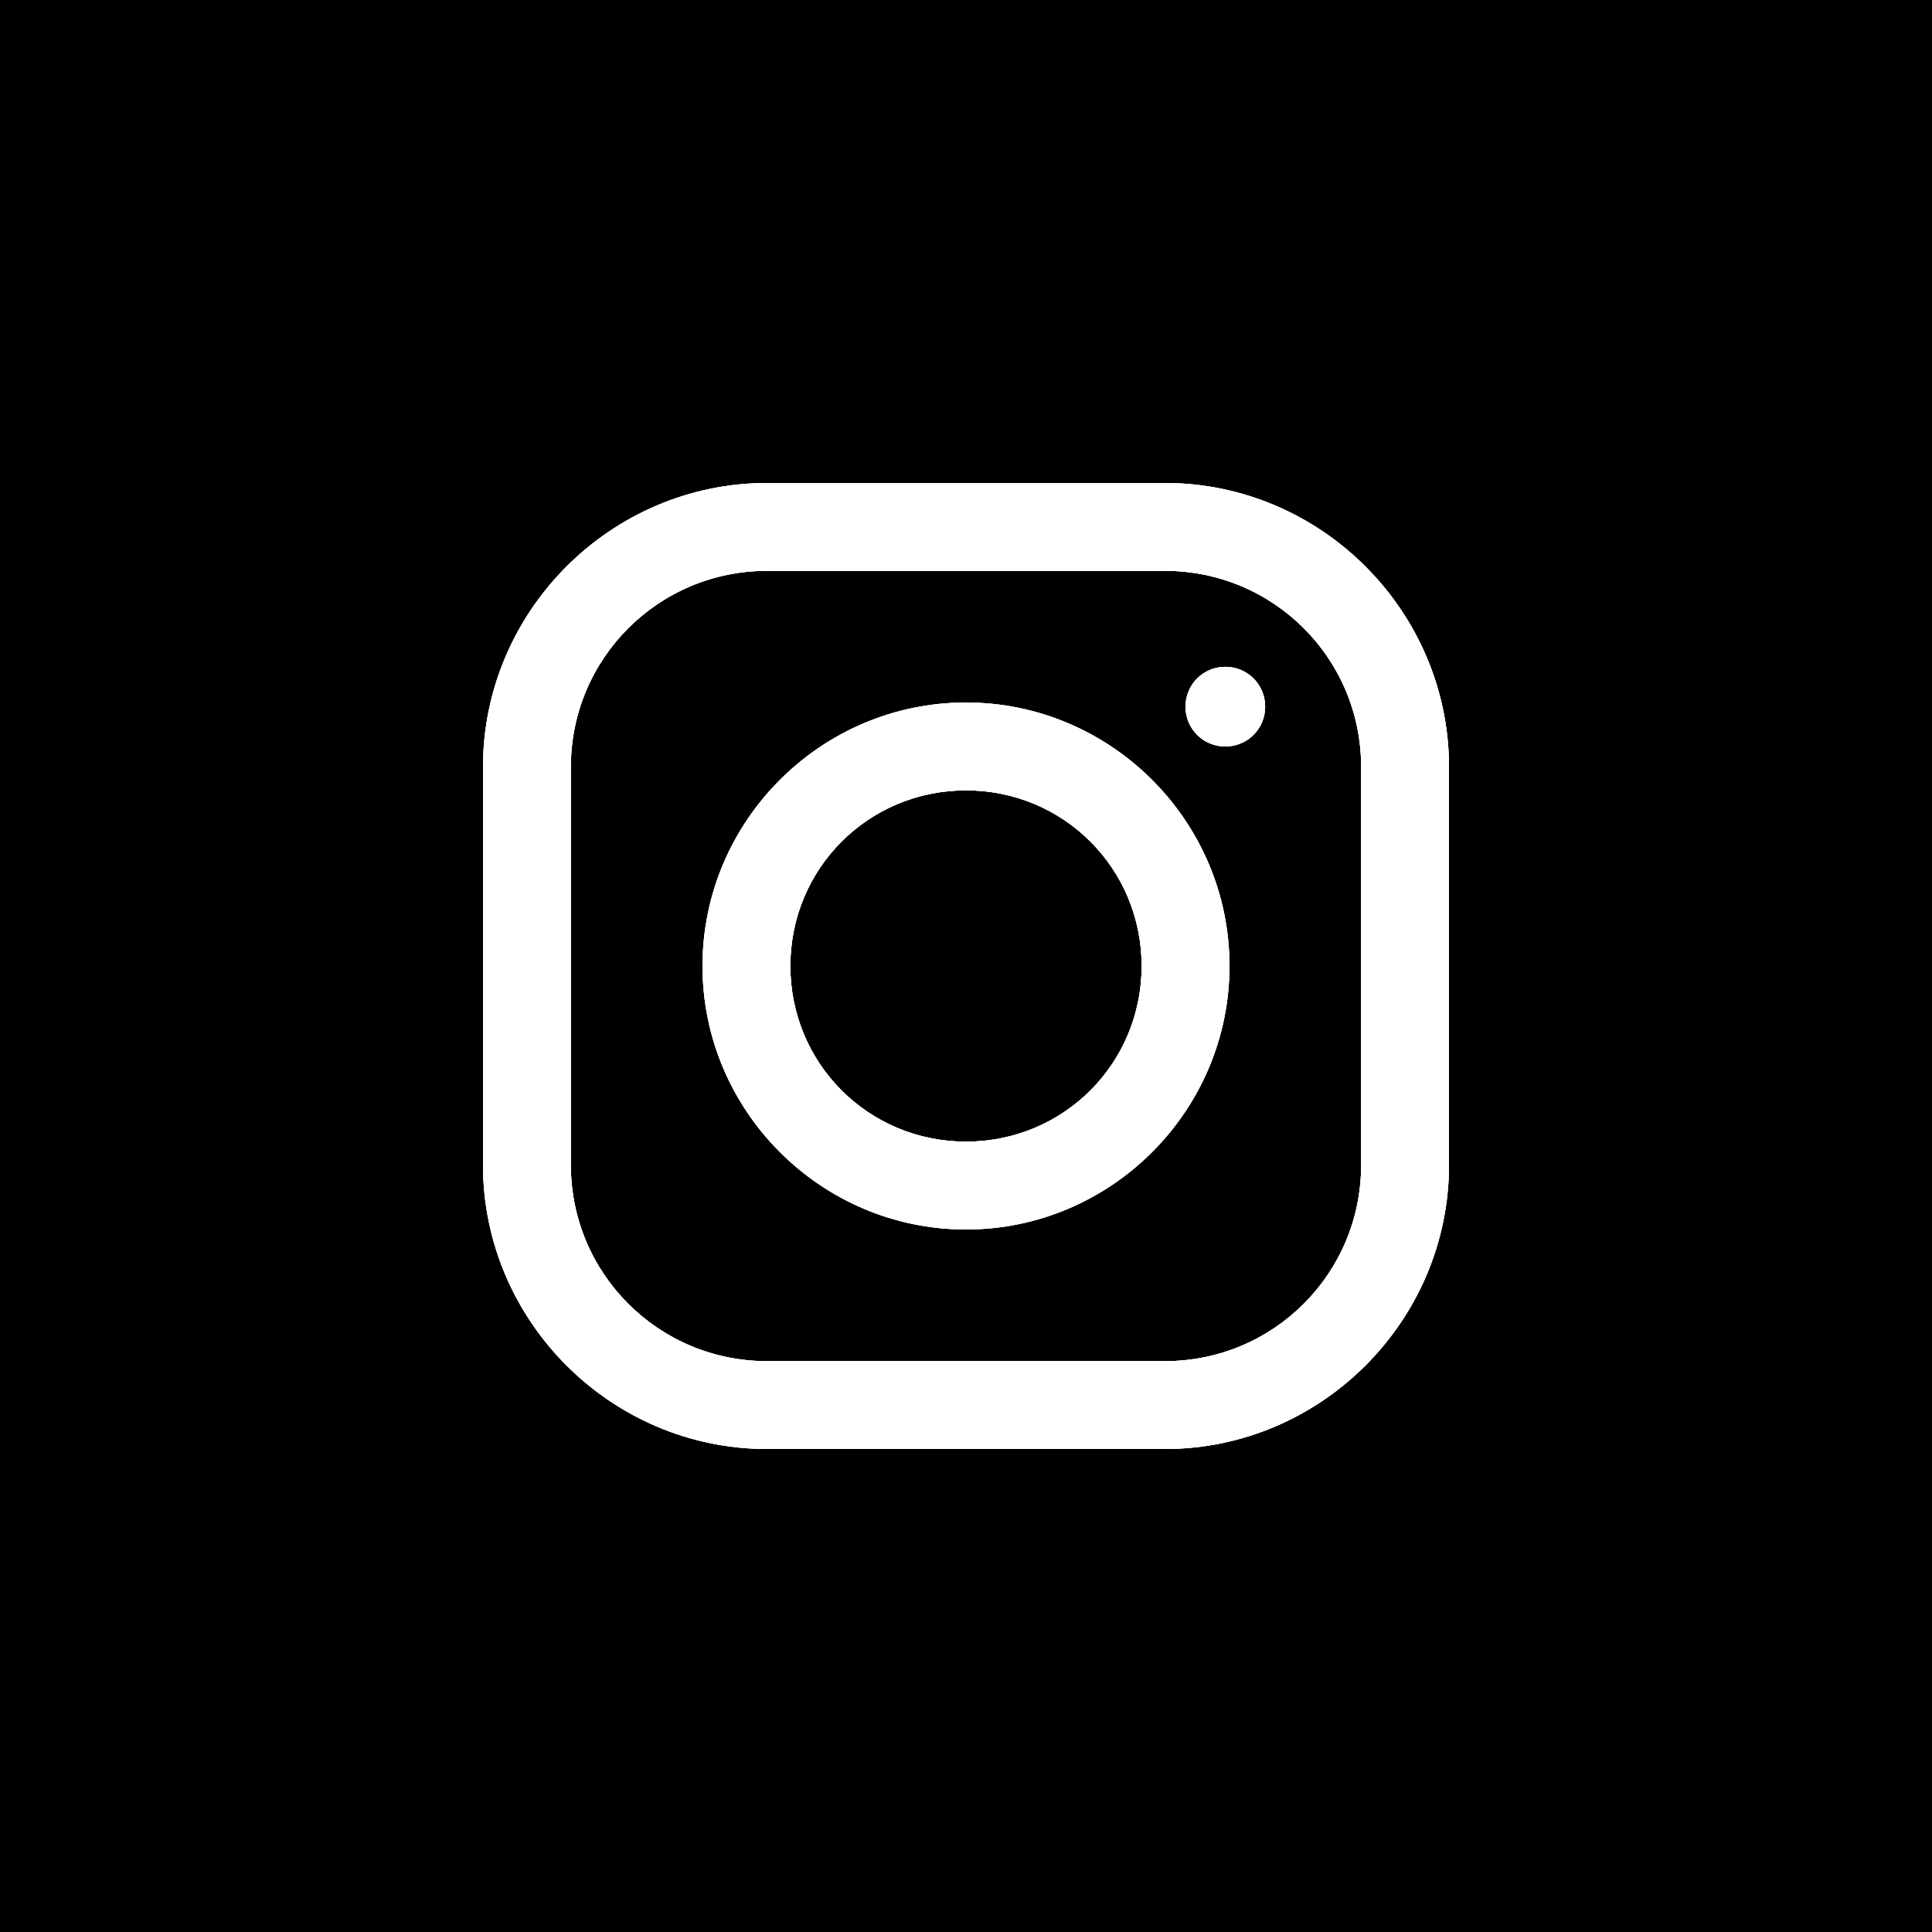
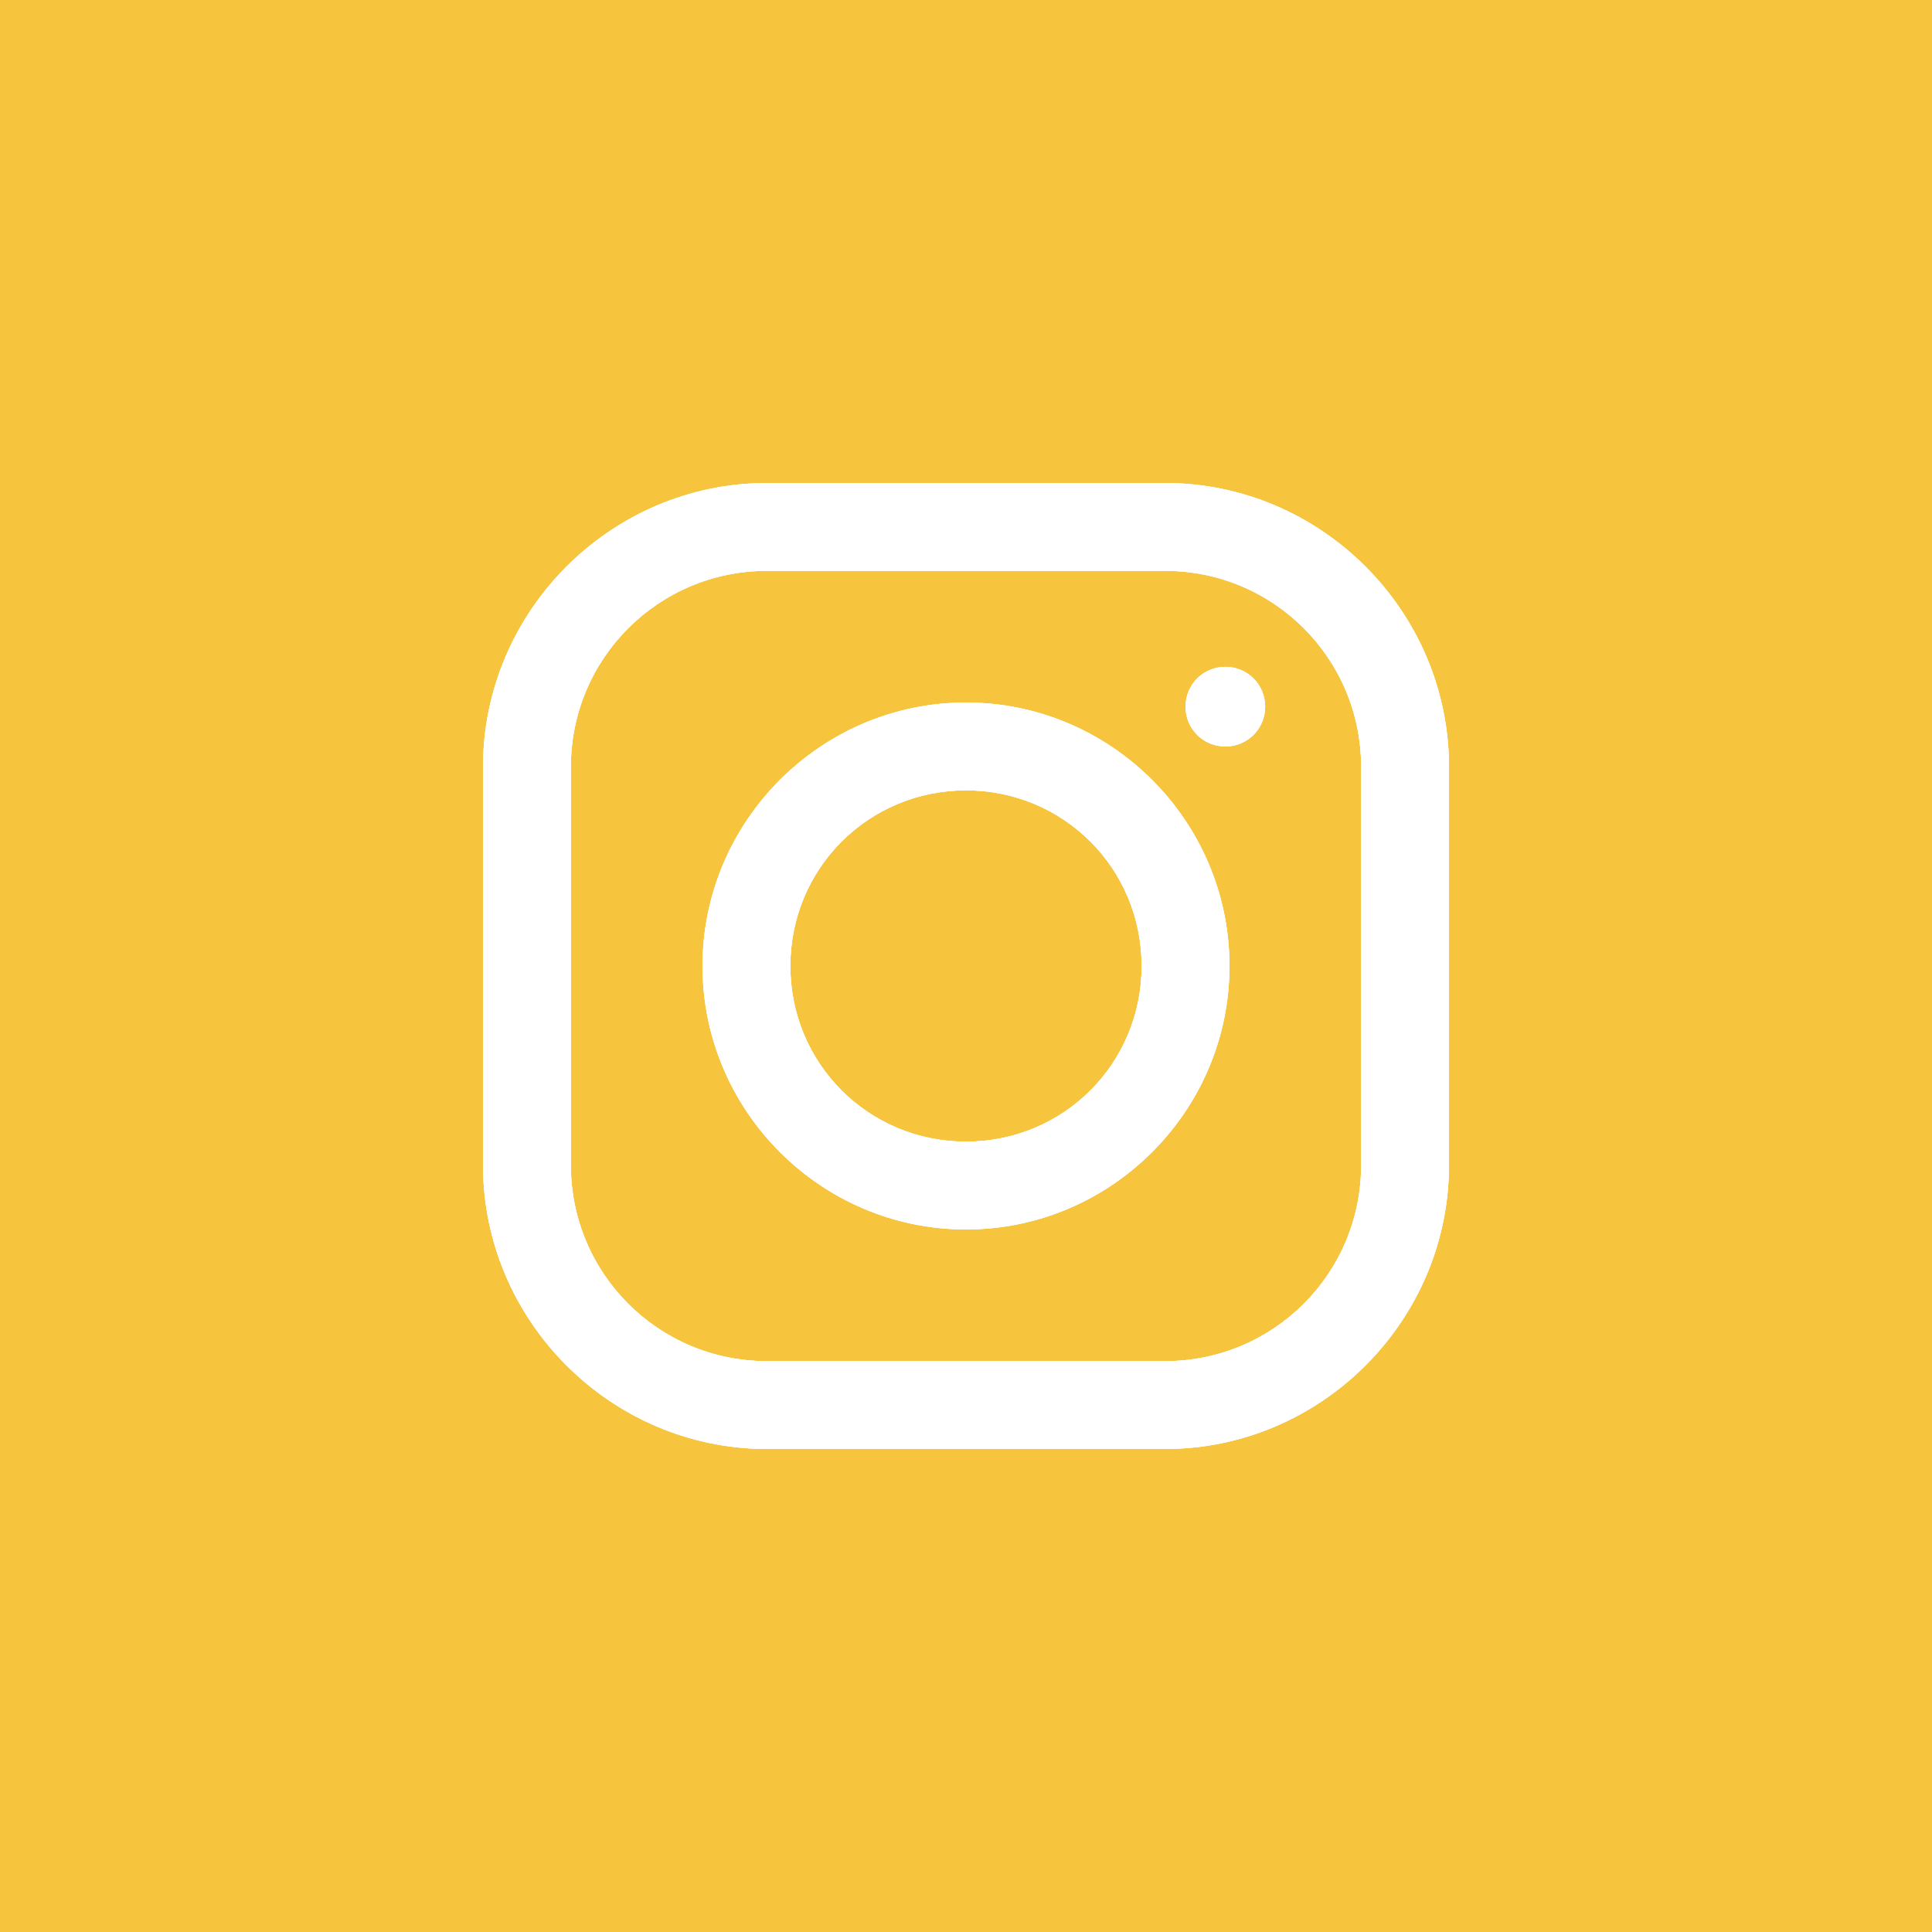
- <svg xmlns="http://www.w3.org/2000/svg" class="si617836735d59c7002386613e1045072260a3475a9a020e110494cd171635268562028 svgIcon_1J7 filled_Qbi" viewBox="0 0 32 32" style="border-radius:50%">
+ <svg xmlns="http://www.w3.org/2000/svg" class="si617836735d59c7002386613e1045072260a3475a9a020e110494cd171635268562028 svgIcon_1J7 filled_Qbi" viewBox="0 0 32 32" style="border-radius:50%" fill="#f6c43d">
  <g>
    <path class="outer_bDW" d="M0,0 L32,0 L32,32 L0,32 L0,0 Z M12.705,8 C10.122,8 8,10.119 8,12.705 L8,19.295 C8,21.878 10.119,24 12.705,24 L19.295,24 C21.878,24 24,21.881 24,19.295 L24,12.705 C24,10.122 21.881,8 19.295,8 L12.705,8 Z M12.705,9.455 L19.295,9.455 C21.094,9.455 22.545,10.906 22.545,12.705 L22.545,19.295 C22.545,21.094 21.094,22.545 19.295,22.545 L12.705,22.545 C10.906,22.545 9.455,21.094 9.455,19.295 L9.455,12.705 C9.455,10.906 10.906,9.455 12.705,9.455 Z M20.295,11.045 C19.929,11.045 19.636,11.338 19.636,11.705 C19.636,12.071 19.929,12.364 20.295,12.364 C20.662,12.364 20.955,12.071 20.955,11.705 C20.955,11.338 20.662,11.045 20.295,11.045 Z M16,11.636 C13.599,11.636 11.636,13.599 11.636,16 C11.636,18.401 13.599,20.364 16,20.364 C18.401,20.364 20.364,18.401 20.364,16 C20.364,13.599 18.401,11.636 16,11.636 Z M16,13.091 C17.616,13.091 18.909,14.384 18.909,16 C18.909,17.616 17.616,18.909 16,18.909 C14.384,18.909 13.091,17.616 13.091,16 C13.091,14.384 14.384,13.091 16,13.091 Z" />
    <path class="insta-mask-hover_2Yt" style="fill:url(#si617836735d59c7002386613e1045072260a3475a9a020e110494cd171635268562028instagramhover)" d="M0,0 L32,0 L32,32 L0,32 L0,0 Z M12.705,8 C10.122,8 8,10.119 8,12.705 L8,19.295 C8,21.878 10.119,24 12.705,24 L19.295,24 C21.878,24 24,21.881 24,19.295 L24,12.705 C24,10.122 21.881,8 19.295,8 L12.705,8 Z M12.705,9.455 L19.295,9.455 C21.094,9.455 22.545,10.906 22.545,12.705 L22.545,19.295 C22.545,21.094 21.094,22.545 19.295,22.545 L12.705,22.545 C10.906,22.545 9.455,21.094 9.455,19.295 L9.455,12.705 C9.455,10.906 10.906,9.455 12.705,9.455 Z M20.295,11.045 C19.929,11.045 19.636,11.338 19.636,11.705 C19.636,12.071 19.929,12.364 20.295,12.364 C20.662,12.364 20.955,12.071 20.955,11.705 C20.955,11.338 20.662,11.045 20.295,11.045 Z M16,11.636 C13.599,11.636 11.636,13.599 11.636,16 C11.636,18.401 13.599,20.364 16,20.364 C18.401,20.364 20.364,18.401 20.364,16 C20.364,13.599 18.401,11.636 16,11.636 Z M16,13.091 C17.616,13.091 18.909,14.384 18.909,16 C18.909,17.616 17.616,18.909 16,18.909 C14.384,18.909 13.091,17.616 13.091,16 C13.091,14.384 14.384,13.091 16,13.091 Z" />
  </g>
  <path d="M16,31 C24.284,31 31,24.284 31,16 C31,7.716 24.284,1 16,1 C7.716,1 1,7.716 1,16 C1,24.284 7.716,31 16,31 Z M16,32 C7.163,32 0,24.837 0,16 C0,7.163 7.163,0 16,0 C24.837,0 32,7.163 32,16 C32,24.837 24.837,32 16,32 Z" class="border_2yy" />
  <g>
    <path class="logo_2gS" style="fill:#FFFFFF;color:#FFFFFF" d="M12.705,8 C10.122,8 8,10.119 8,12.705 L8,19.295 C8,21.878 10.119,24 12.705,24 L19.295,24 C21.878,24 24,21.881 24,19.295 L24,12.705 C24,10.122 21.881,8 19.295,8 L12.705,8 Z M12.705,9.455 L19.295,9.455 C21.094,9.455 22.545,10.906 22.545,12.705 L22.545,19.295 C22.545,21.094 21.094,22.545 19.295,22.545 L12.705,22.545 C10.906,22.545 9.455,21.094 9.455,19.295 L9.455,12.705 C9.455,10.906 10.906,9.455 12.705,9.455 Z M20.295,11.045 C19.929,11.045 19.636,11.338 19.636,11.705 C19.636,12.071 19.929,12.364 20.295,12.364 C20.662,12.364 20.955,12.071 20.955,11.705 C20.955,11.338 20.662,11.045 20.295,11.045 Z M16,11.636 C13.599,11.636 11.636,13.599 11.636,16 C11.636,18.401 13.599,20.364 16,20.364 C18.401,20.364 20.364,18.401 20.364,16 C20.364,13.599 18.401,11.636 16,11.636 Z M16,13.091 C17.616,13.091 18.909,14.384 18.909,16 C18.909,17.616 17.616,18.909 16,18.909 C14.384,18.909 13.091,17.616 13.091,16 C13.091,14.384 14.384,13.091 16,13.091 Z" />
    <path class="insta-mask-logo-hover_19f" style="fill:#FFFFFF;color:#FFFFFF" d="M12.705,8 C10.122,8 8,10.119 8,12.705 L8,19.295 C8,21.878 10.119,24 12.705,24 L19.295,24 C21.878,24 24,21.881 24,19.295 L24,12.705 C24,10.122 21.881,8 19.295,8 L12.705,8 Z M12.705,9.455 L19.295,9.455 C21.094,9.455 22.545,10.906 22.545,12.705 L22.545,19.295 C22.545,21.094 21.094,22.545 19.295,22.545 L12.705,22.545 C10.906,22.545 9.455,21.094 9.455,19.295 L9.455,12.705 C9.455,10.906 10.906,9.455 12.705,9.455 Z M20.295,11.045 C19.929,11.045 19.636,11.338 19.636,11.705 C19.636,12.071 19.929,12.364 20.295,12.364 C20.662,12.364 20.955,12.071 20.955,11.705 C20.955,11.338 20.662,11.045 20.295,11.045 Z M16,11.636 C13.599,11.636 11.636,13.599 11.636,16 C11.636,18.401 13.599,20.364 16,20.364 C18.401,20.364 20.364,18.401 20.364,16 C20.364,13.599 18.401,11.636 16,11.636 Z M16,13.091 C17.616,13.091 18.909,14.384 18.909,16 C18.909,17.616 17.616,18.909 16,18.909 C14.384,18.909 13.091,17.616 13.091,16 C13.091,14.384 14.384,13.091 16,13.091 Z" />
  </g>
</svg>
